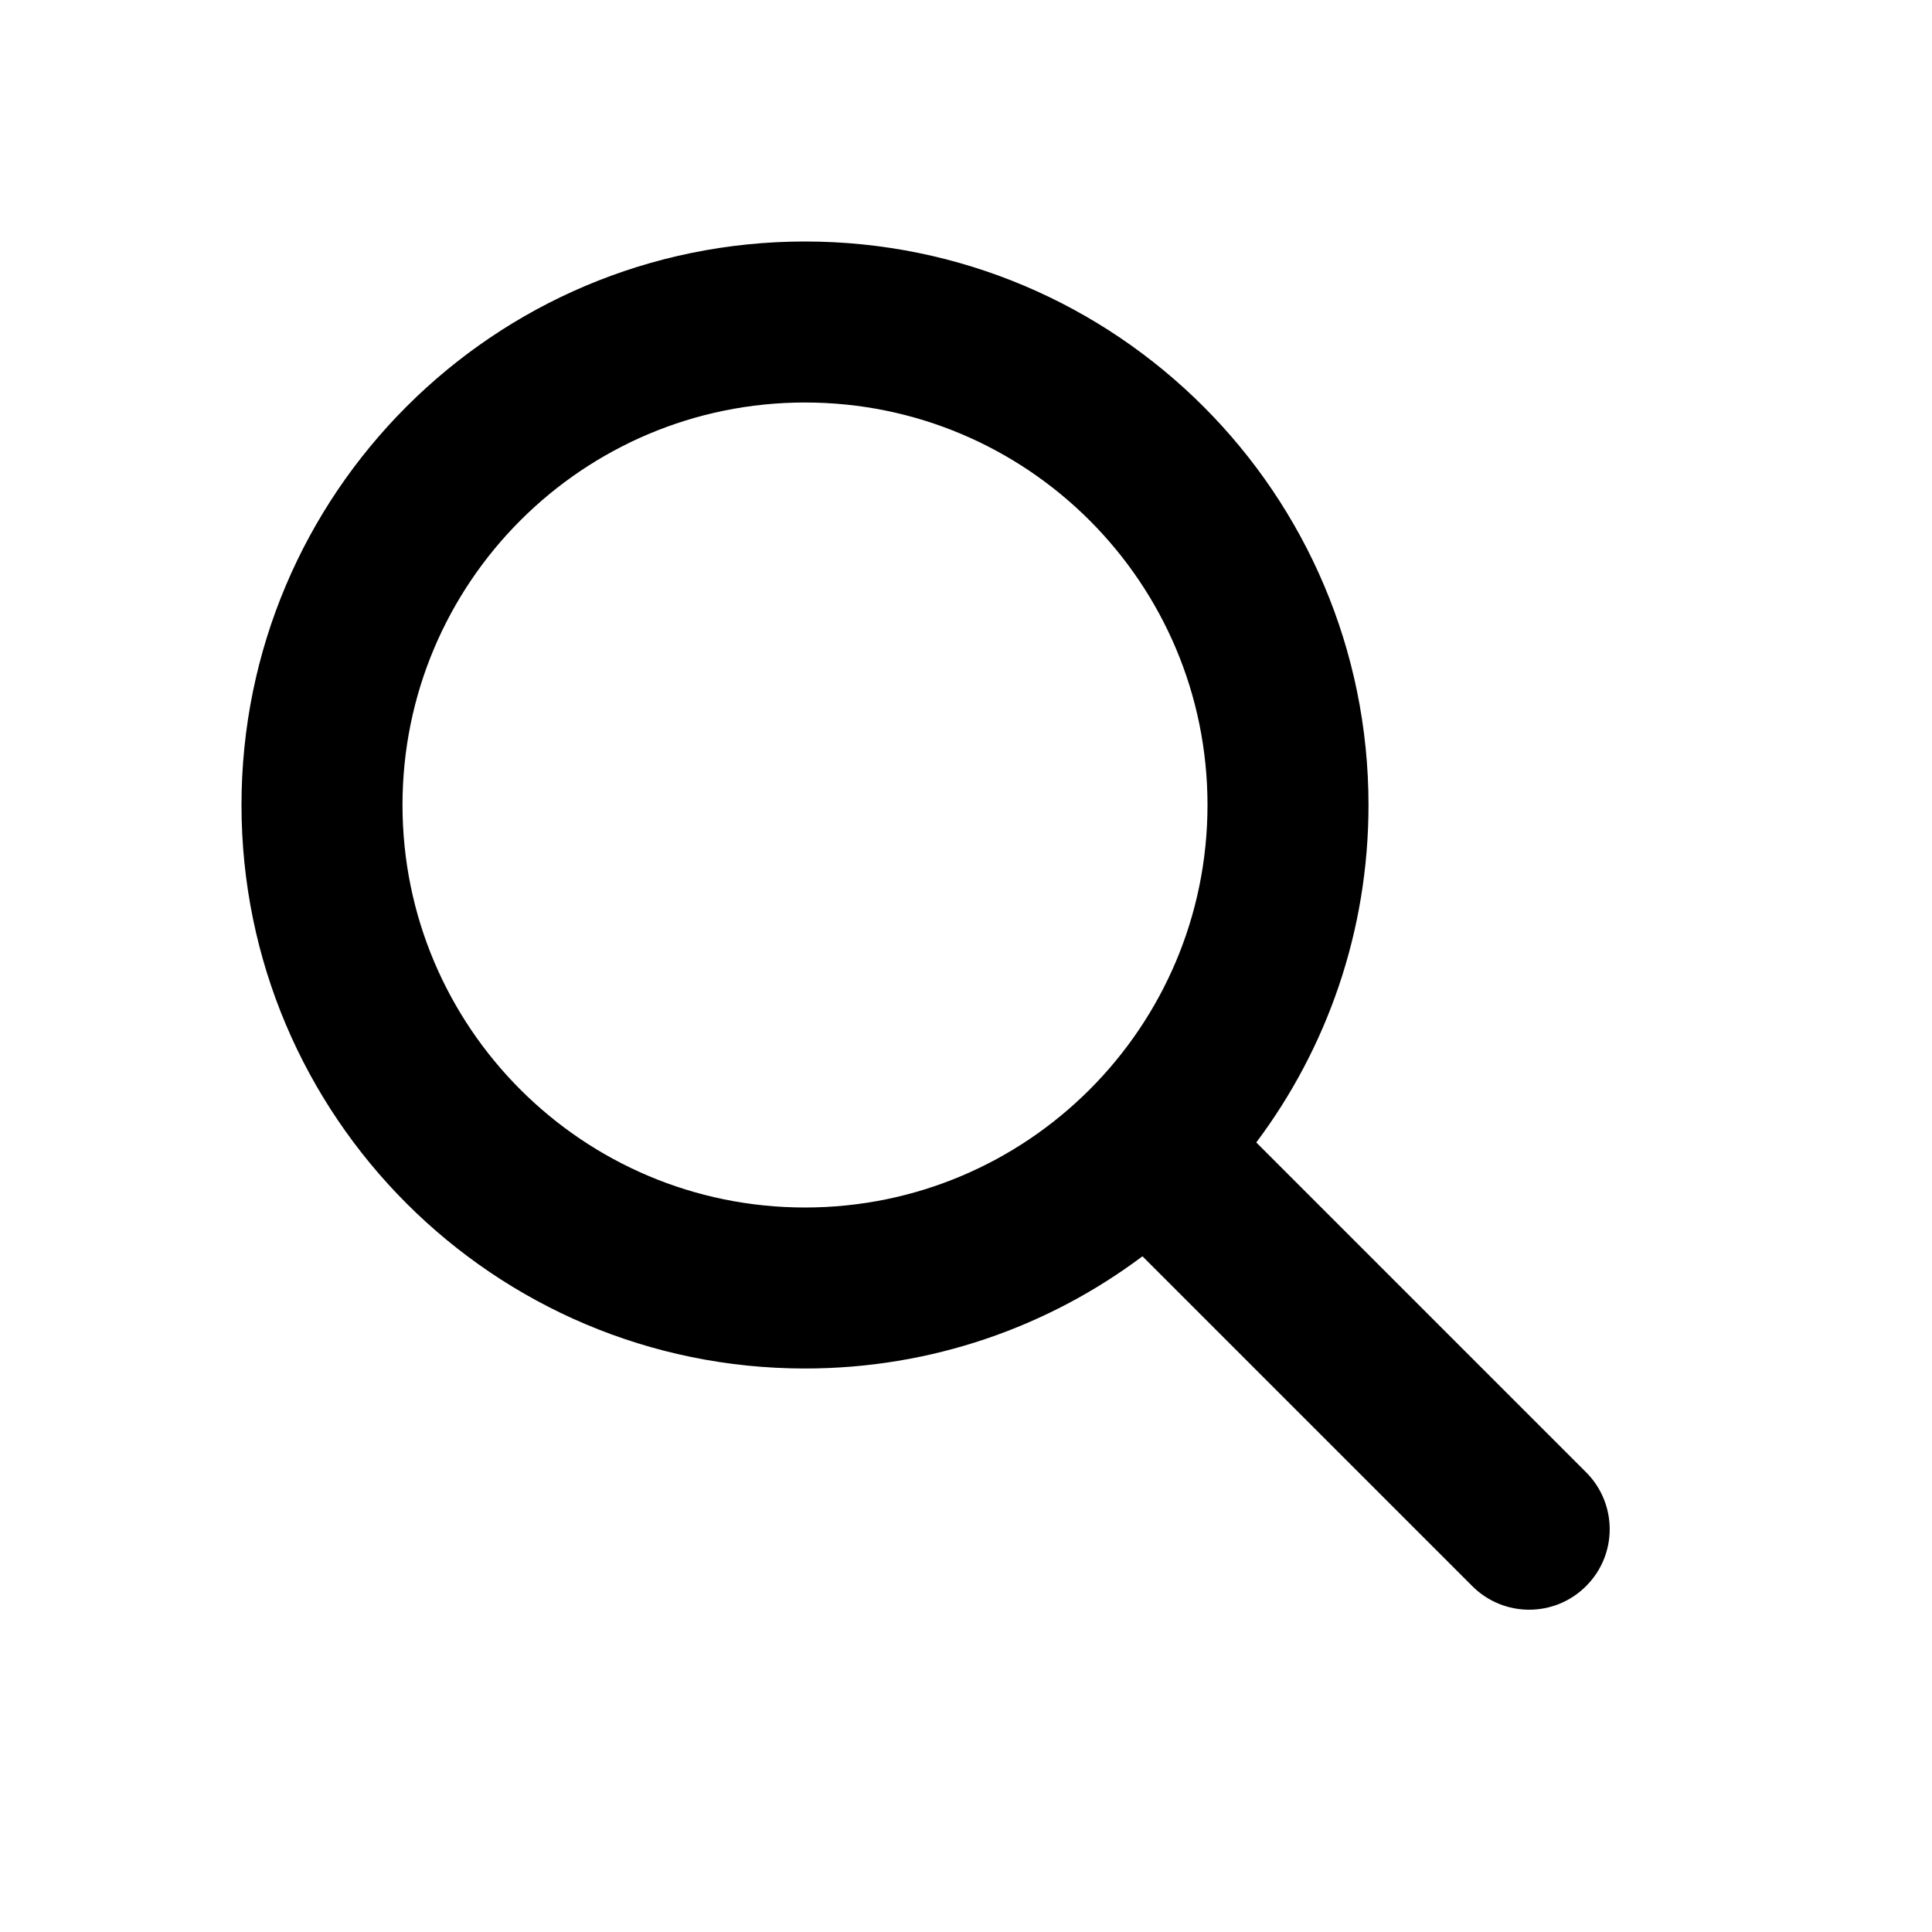
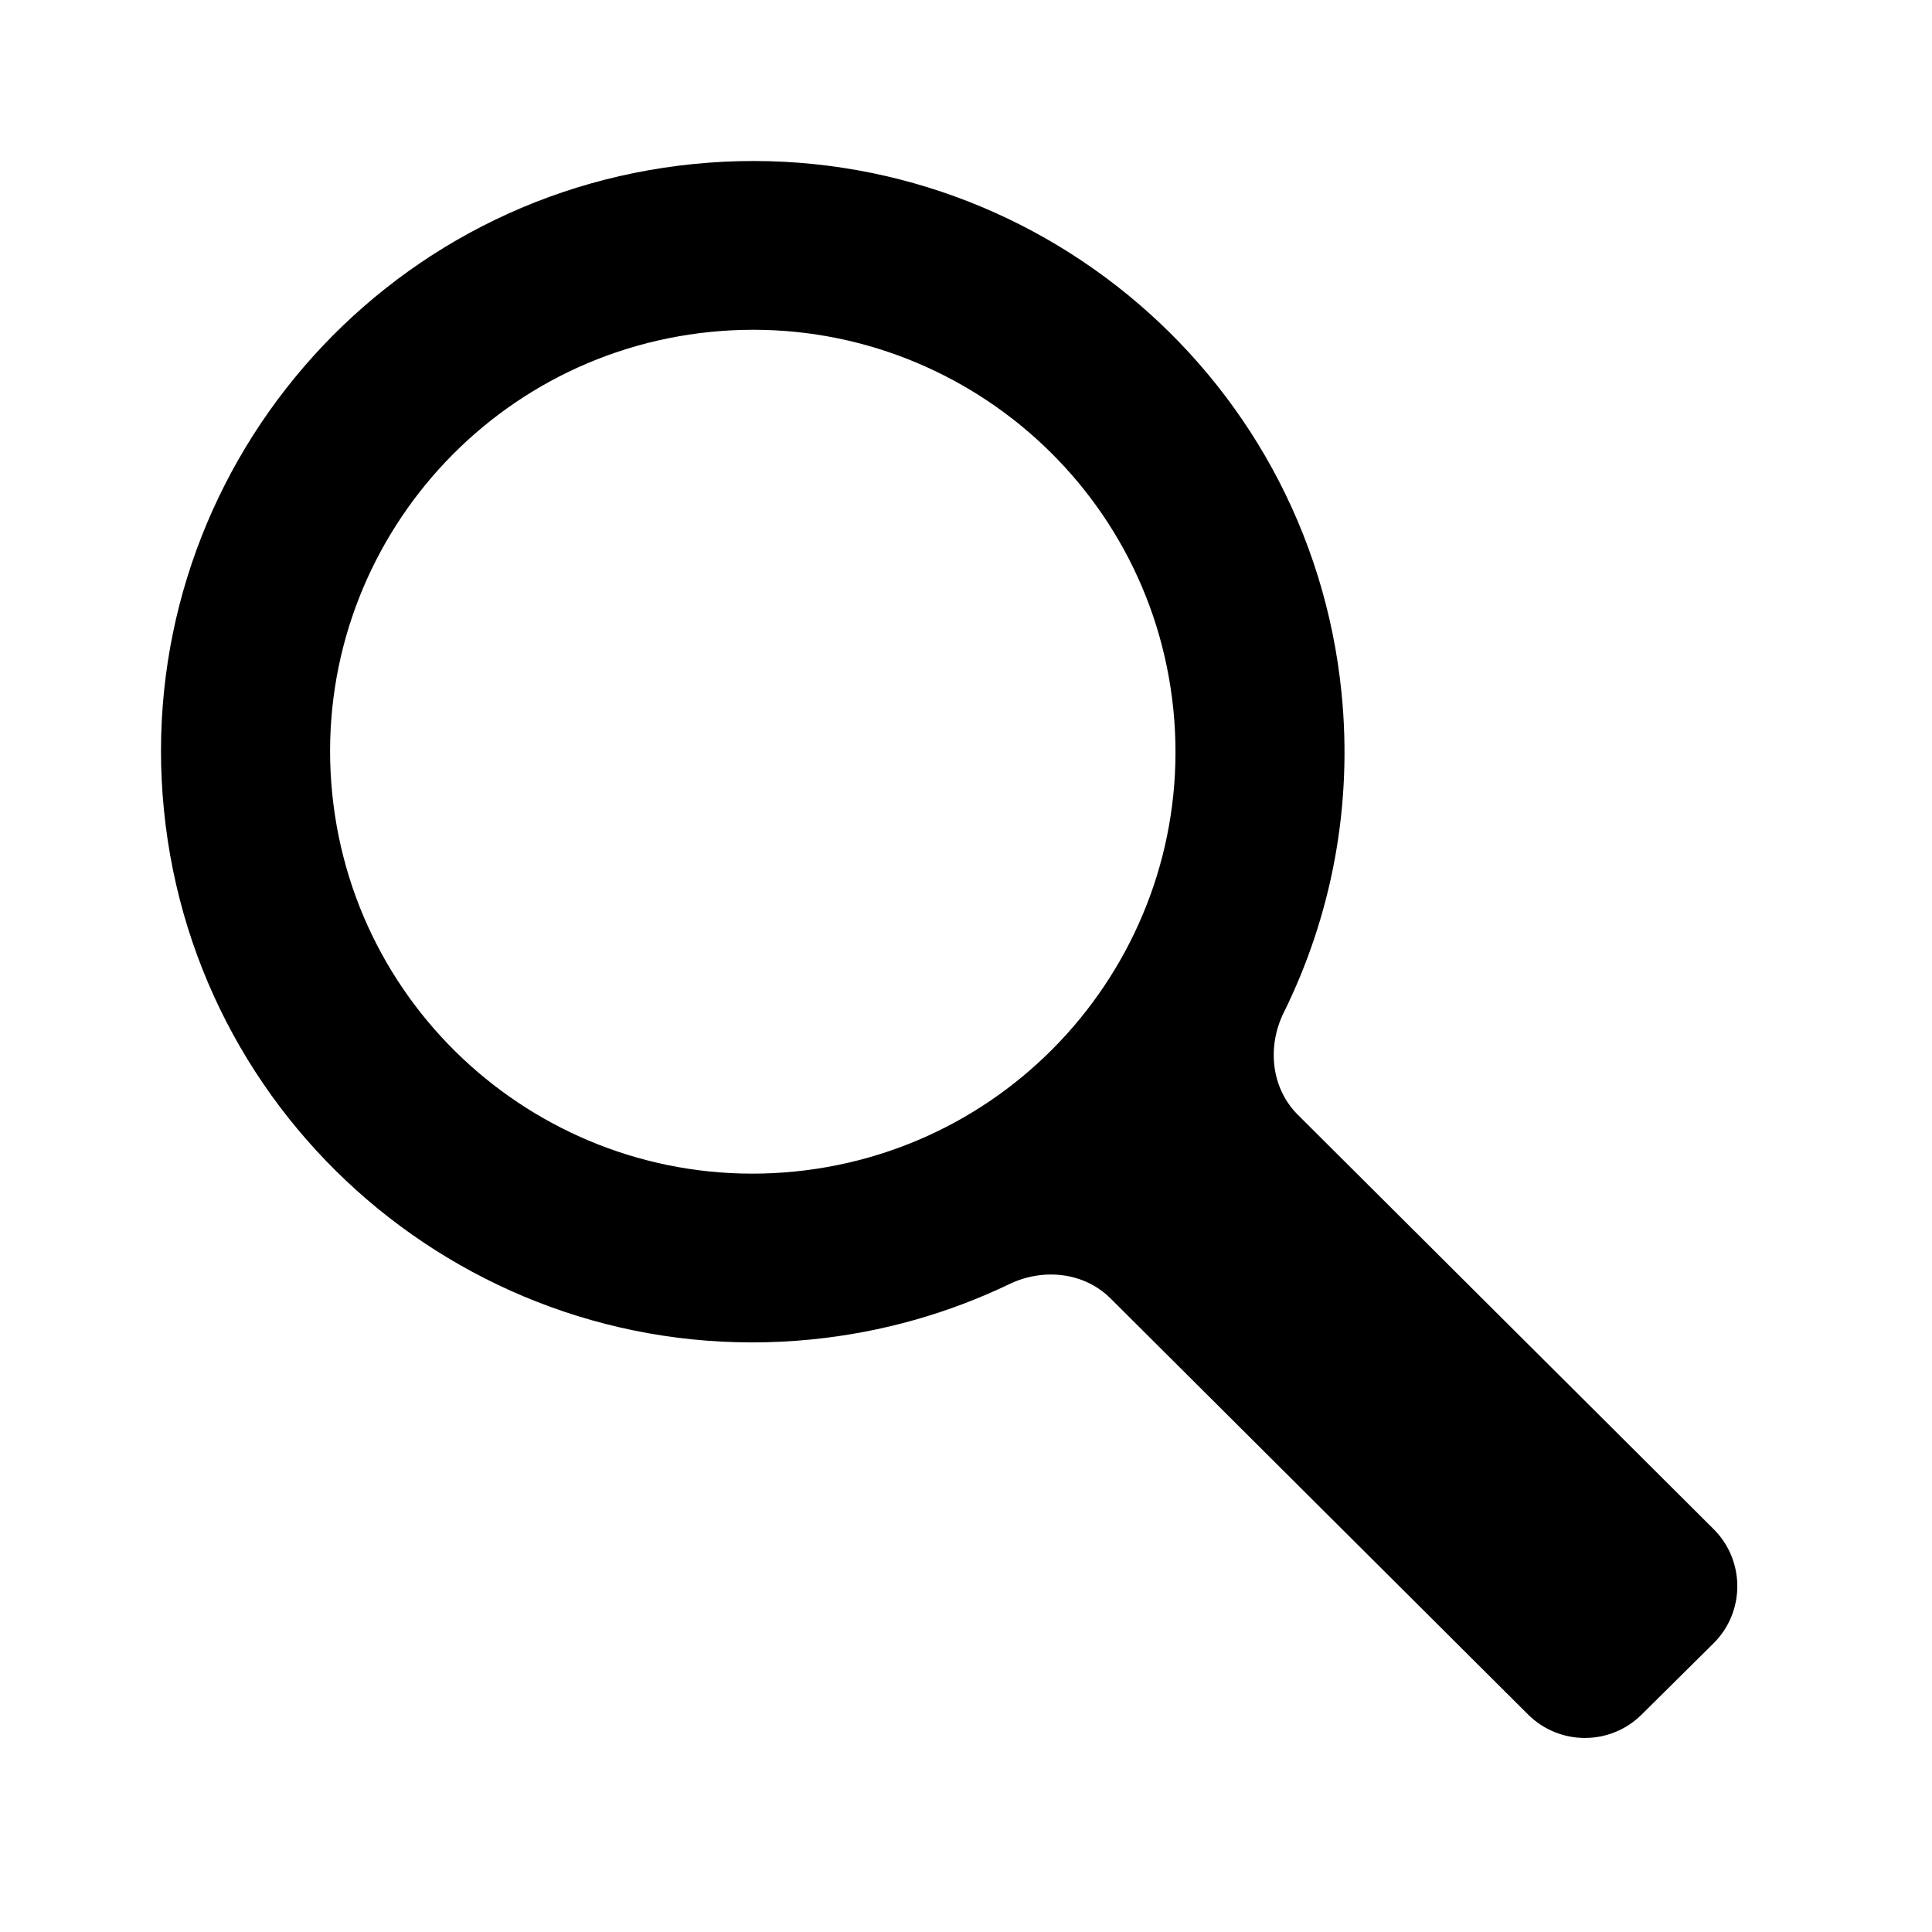
<svg xmlns="http://www.w3.org/2000/svg" width="24" height="24" viewBox="0 0 24 24" fill="none">
-   <path fill-rule="evenodd" clip-rule="evenodd" d="M15 10C15 12.761 12.761 15 10 15C7.239 15 5 12.761 5 10C5 7.239 7.239 5 10 5C12.761 5 15 7.239 15 10ZM14.192 15.606C13.024 16.482 11.572 17 10 17C6.134 17 3 13.866 3 10C3 6.134 6.134 3 10 3C13.866 3 17 6.134 17 10C17 11.572 16.482 13.024 15.606 14.192L19.703 18.289C20.094 18.68 20.094 19.313 19.703 19.703C19.313 20.094 18.679 20.094 18.289 19.703L14.192 15.606Z" fill="currentColor" />
+   <path fill-rule="evenodd" clip-rule="evenodd" d="M2.037 10.068C2.441 14.1 6.044 17.042 10.083 16.639C10.961 16.551 11.788 16.312 12.54 15.951C12.958 15.75 13.466 15.802 13.795 16.129L18.982 21.298C19.372 21.686 20.001 21.687 20.392 21.3L21.286 20.414C21.68 20.023 21.68 19.387 21.287 18.995L16.122 13.848C15.789 13.516 15.739 13 15.947 12.579C16.535 11.389 16.807 10.025 16.665 8.607C16.261 4.575 12.659 1.634 8.619 2.037C4.58 2.44 1.633 6.036 2.037 10.068ZM4.127 9.859C4.416 12.74 6.989 14.841 9.874 14.553C12.759 14.264 14.864 11.696 14.576 8.816C14.287 5.936 11.714 3.835 8.828 4.123C5.943 4.411 3.838 6.979 4.127 9.859Z" fill="currentColor" />
</svg>
